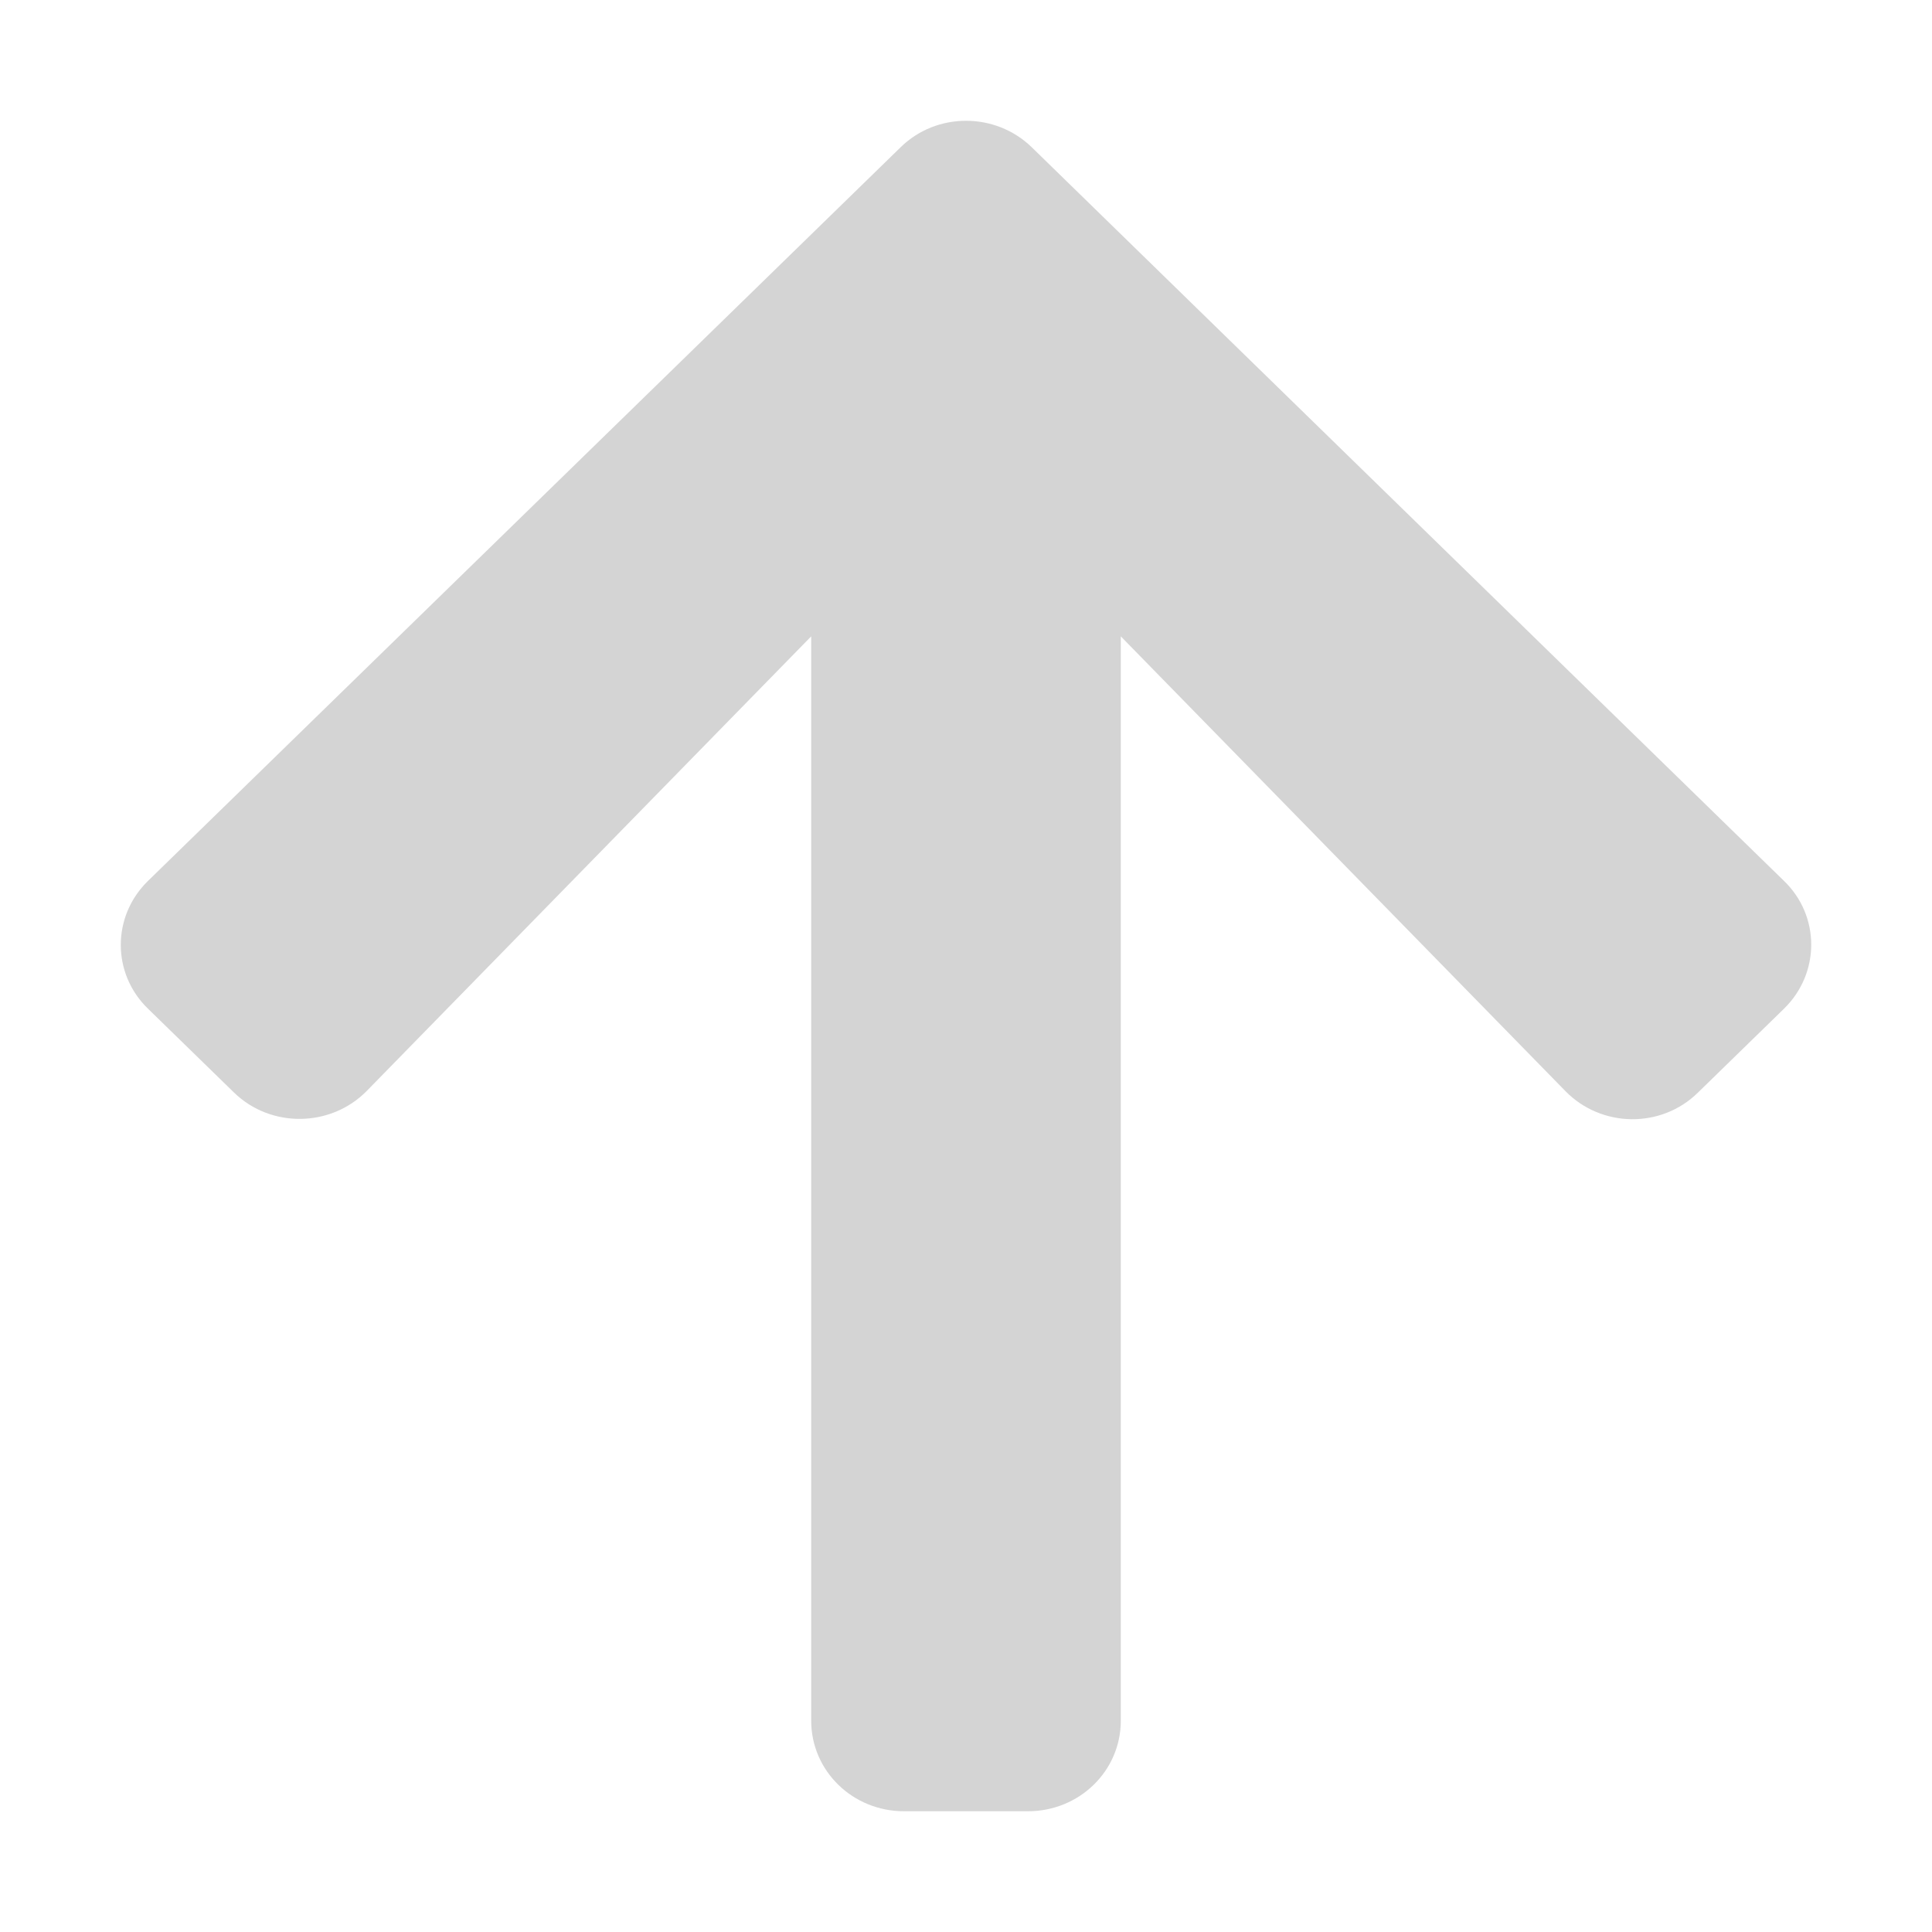
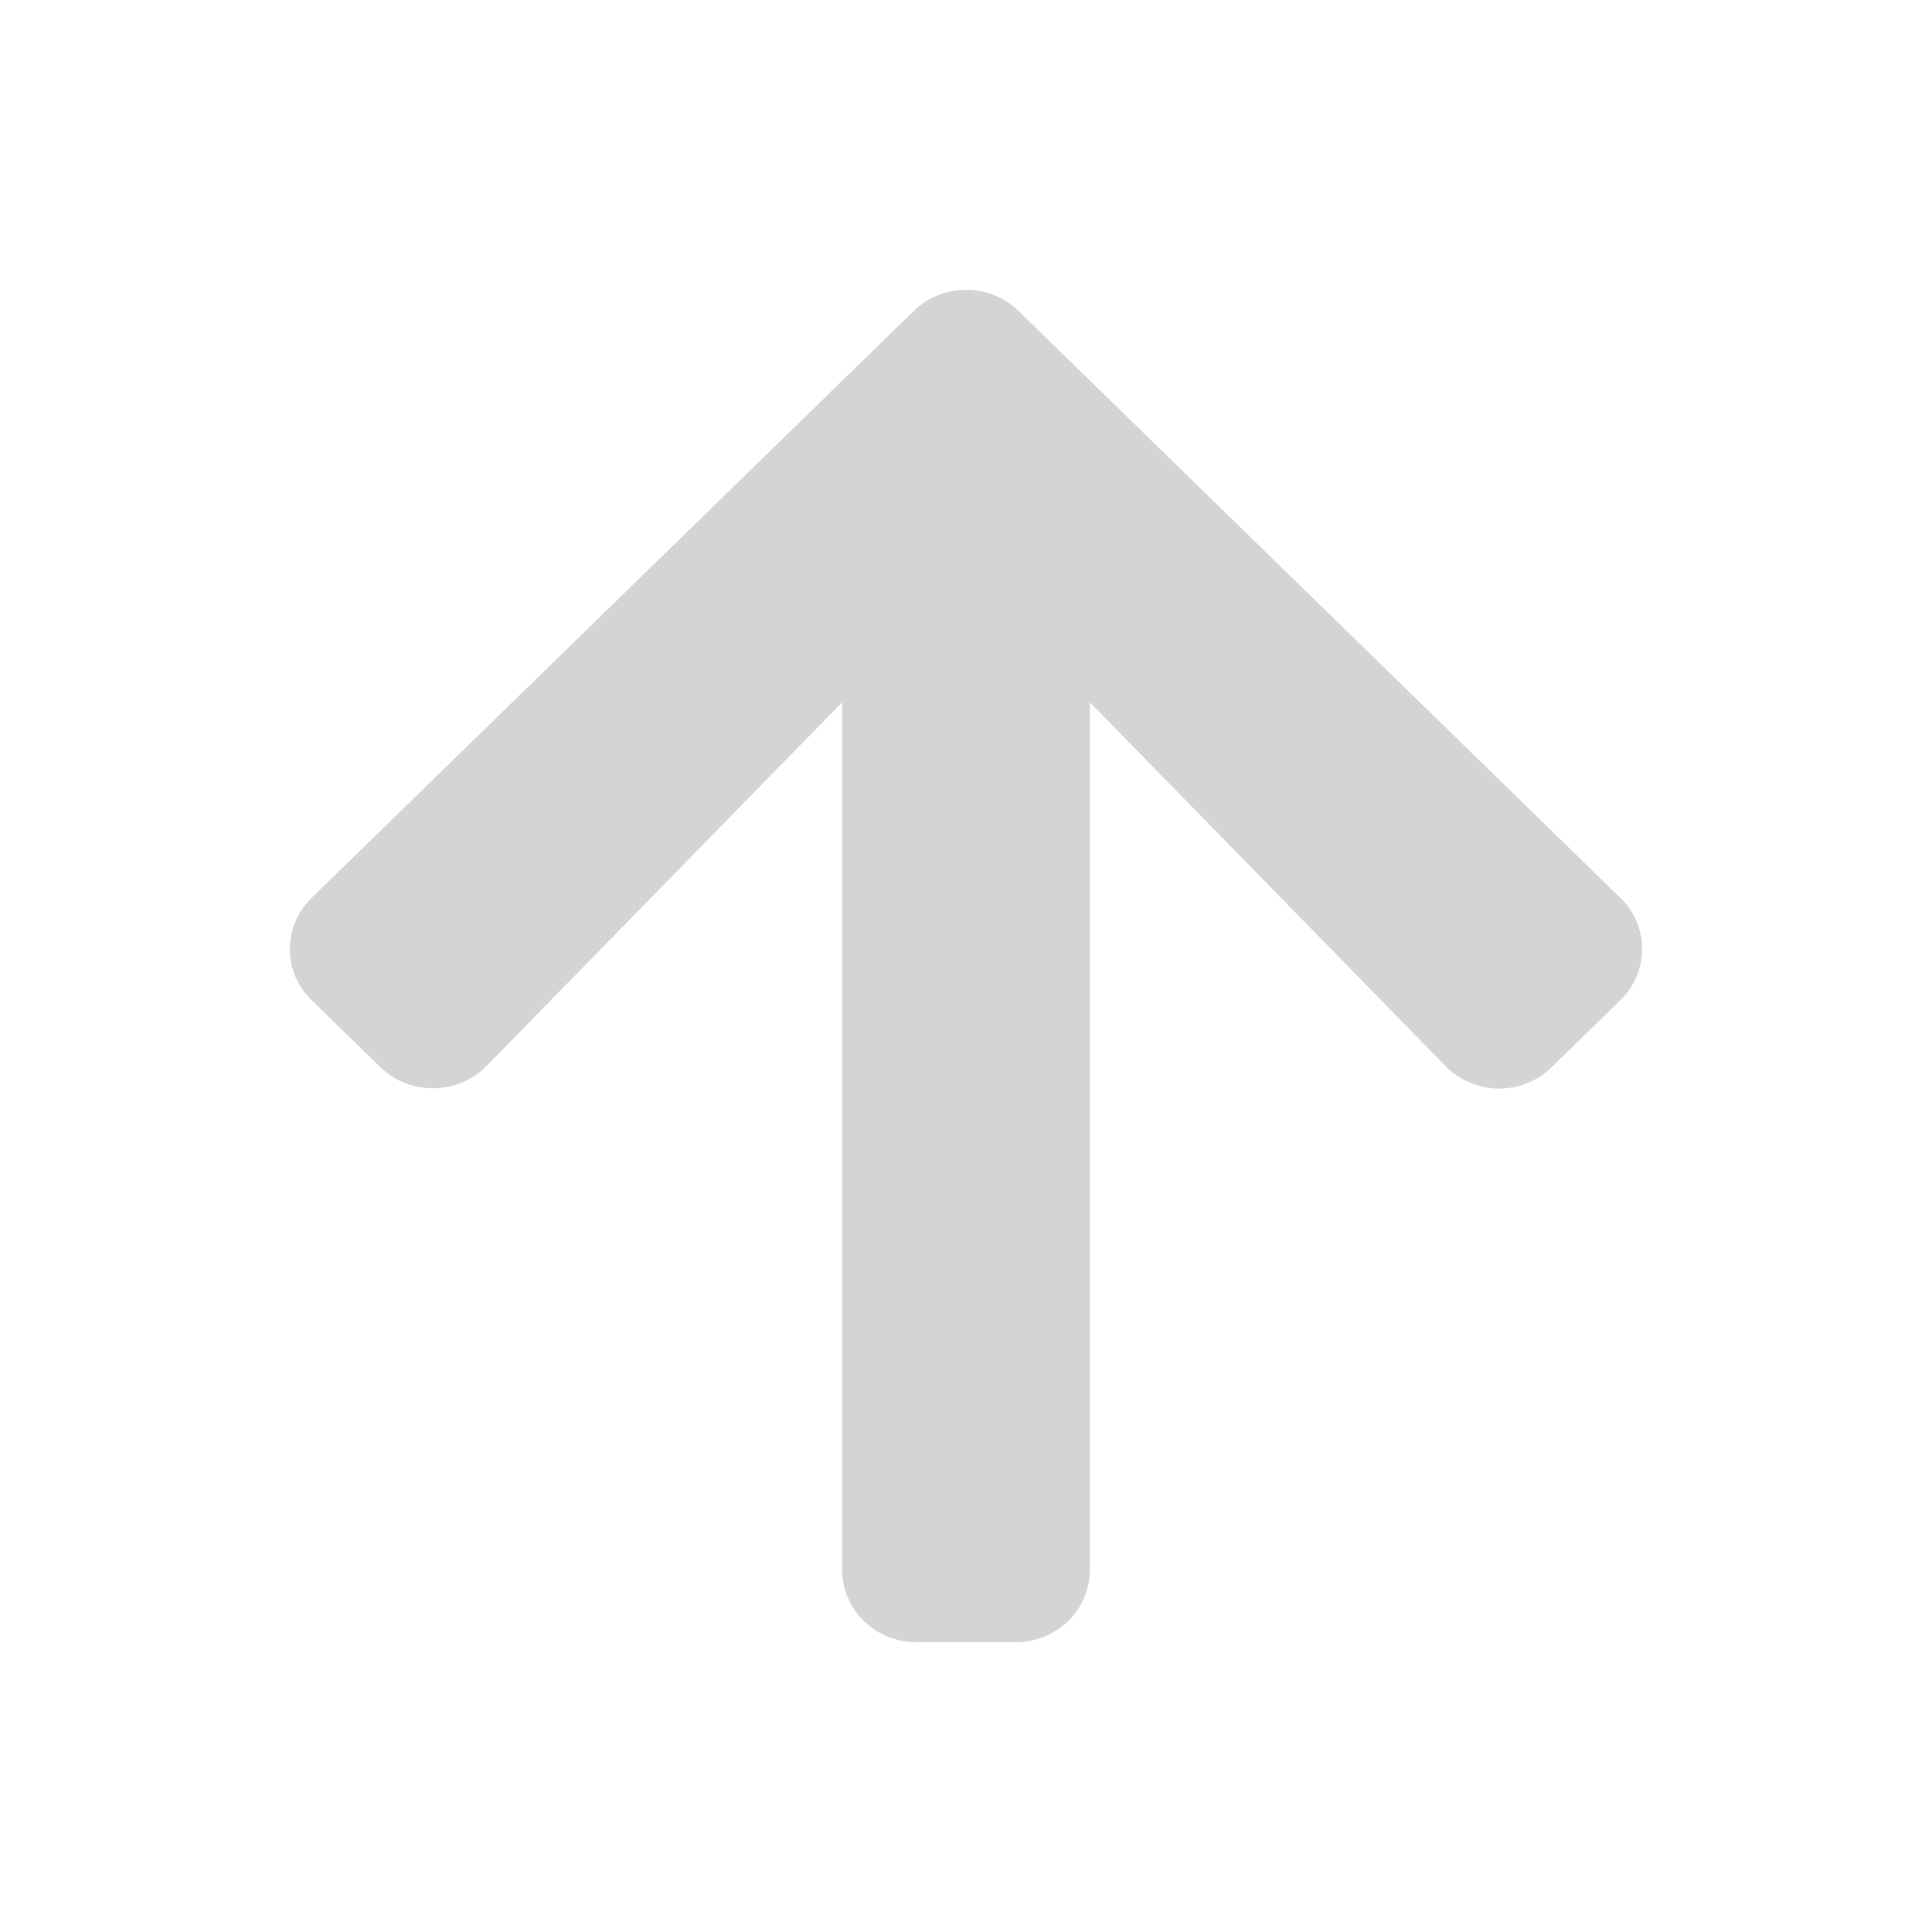
- <svg xmlns="http://www.w3.org/2000/svg" width="16px" height="16px" viewBox="0 0 16 16" version="1.1">
+ <svg xmlns="http://www.w3.org/2000/svg" width="16px" height="16px" viewBox="-2 -2 20 20" version="1.1">
  <g id="Glyphs-/-Arrow-/-Up" stroke="none" stroke-width="1" fill="none" fill-rule="evenodd">
    <path d="M6.952,1.938 L7.646,1.226 C7.94,0.925 8.415,0.925 8.705,1.226 L14.78,7.455 C15.073,7.756 15.073,8.244 14.78,8.542 L8.705,14.774 C8.412,15.075 7.937,15.075 7.646,14.774 L6.952,14.062 C6.656,13.758 6.662,13.261 6.965,12.963 L10.73,9.282 L1.75,9.282 C1.334,9.282 1,8.939 1,8.513 L1,7.487 C1,7.061 1.334,6.718 1.75,6.718 L10.73,6.718 L6.965,3.037 C6.659,2.739 6.652,2.242 6.952,1.938 Z" id="Path" fill="#D4D4D4" fill-rule="nonzero" transform="translate(8, 8) scale(1, -1) rotate(90) translate(-8, -8) " />
  </g>
</svg>
